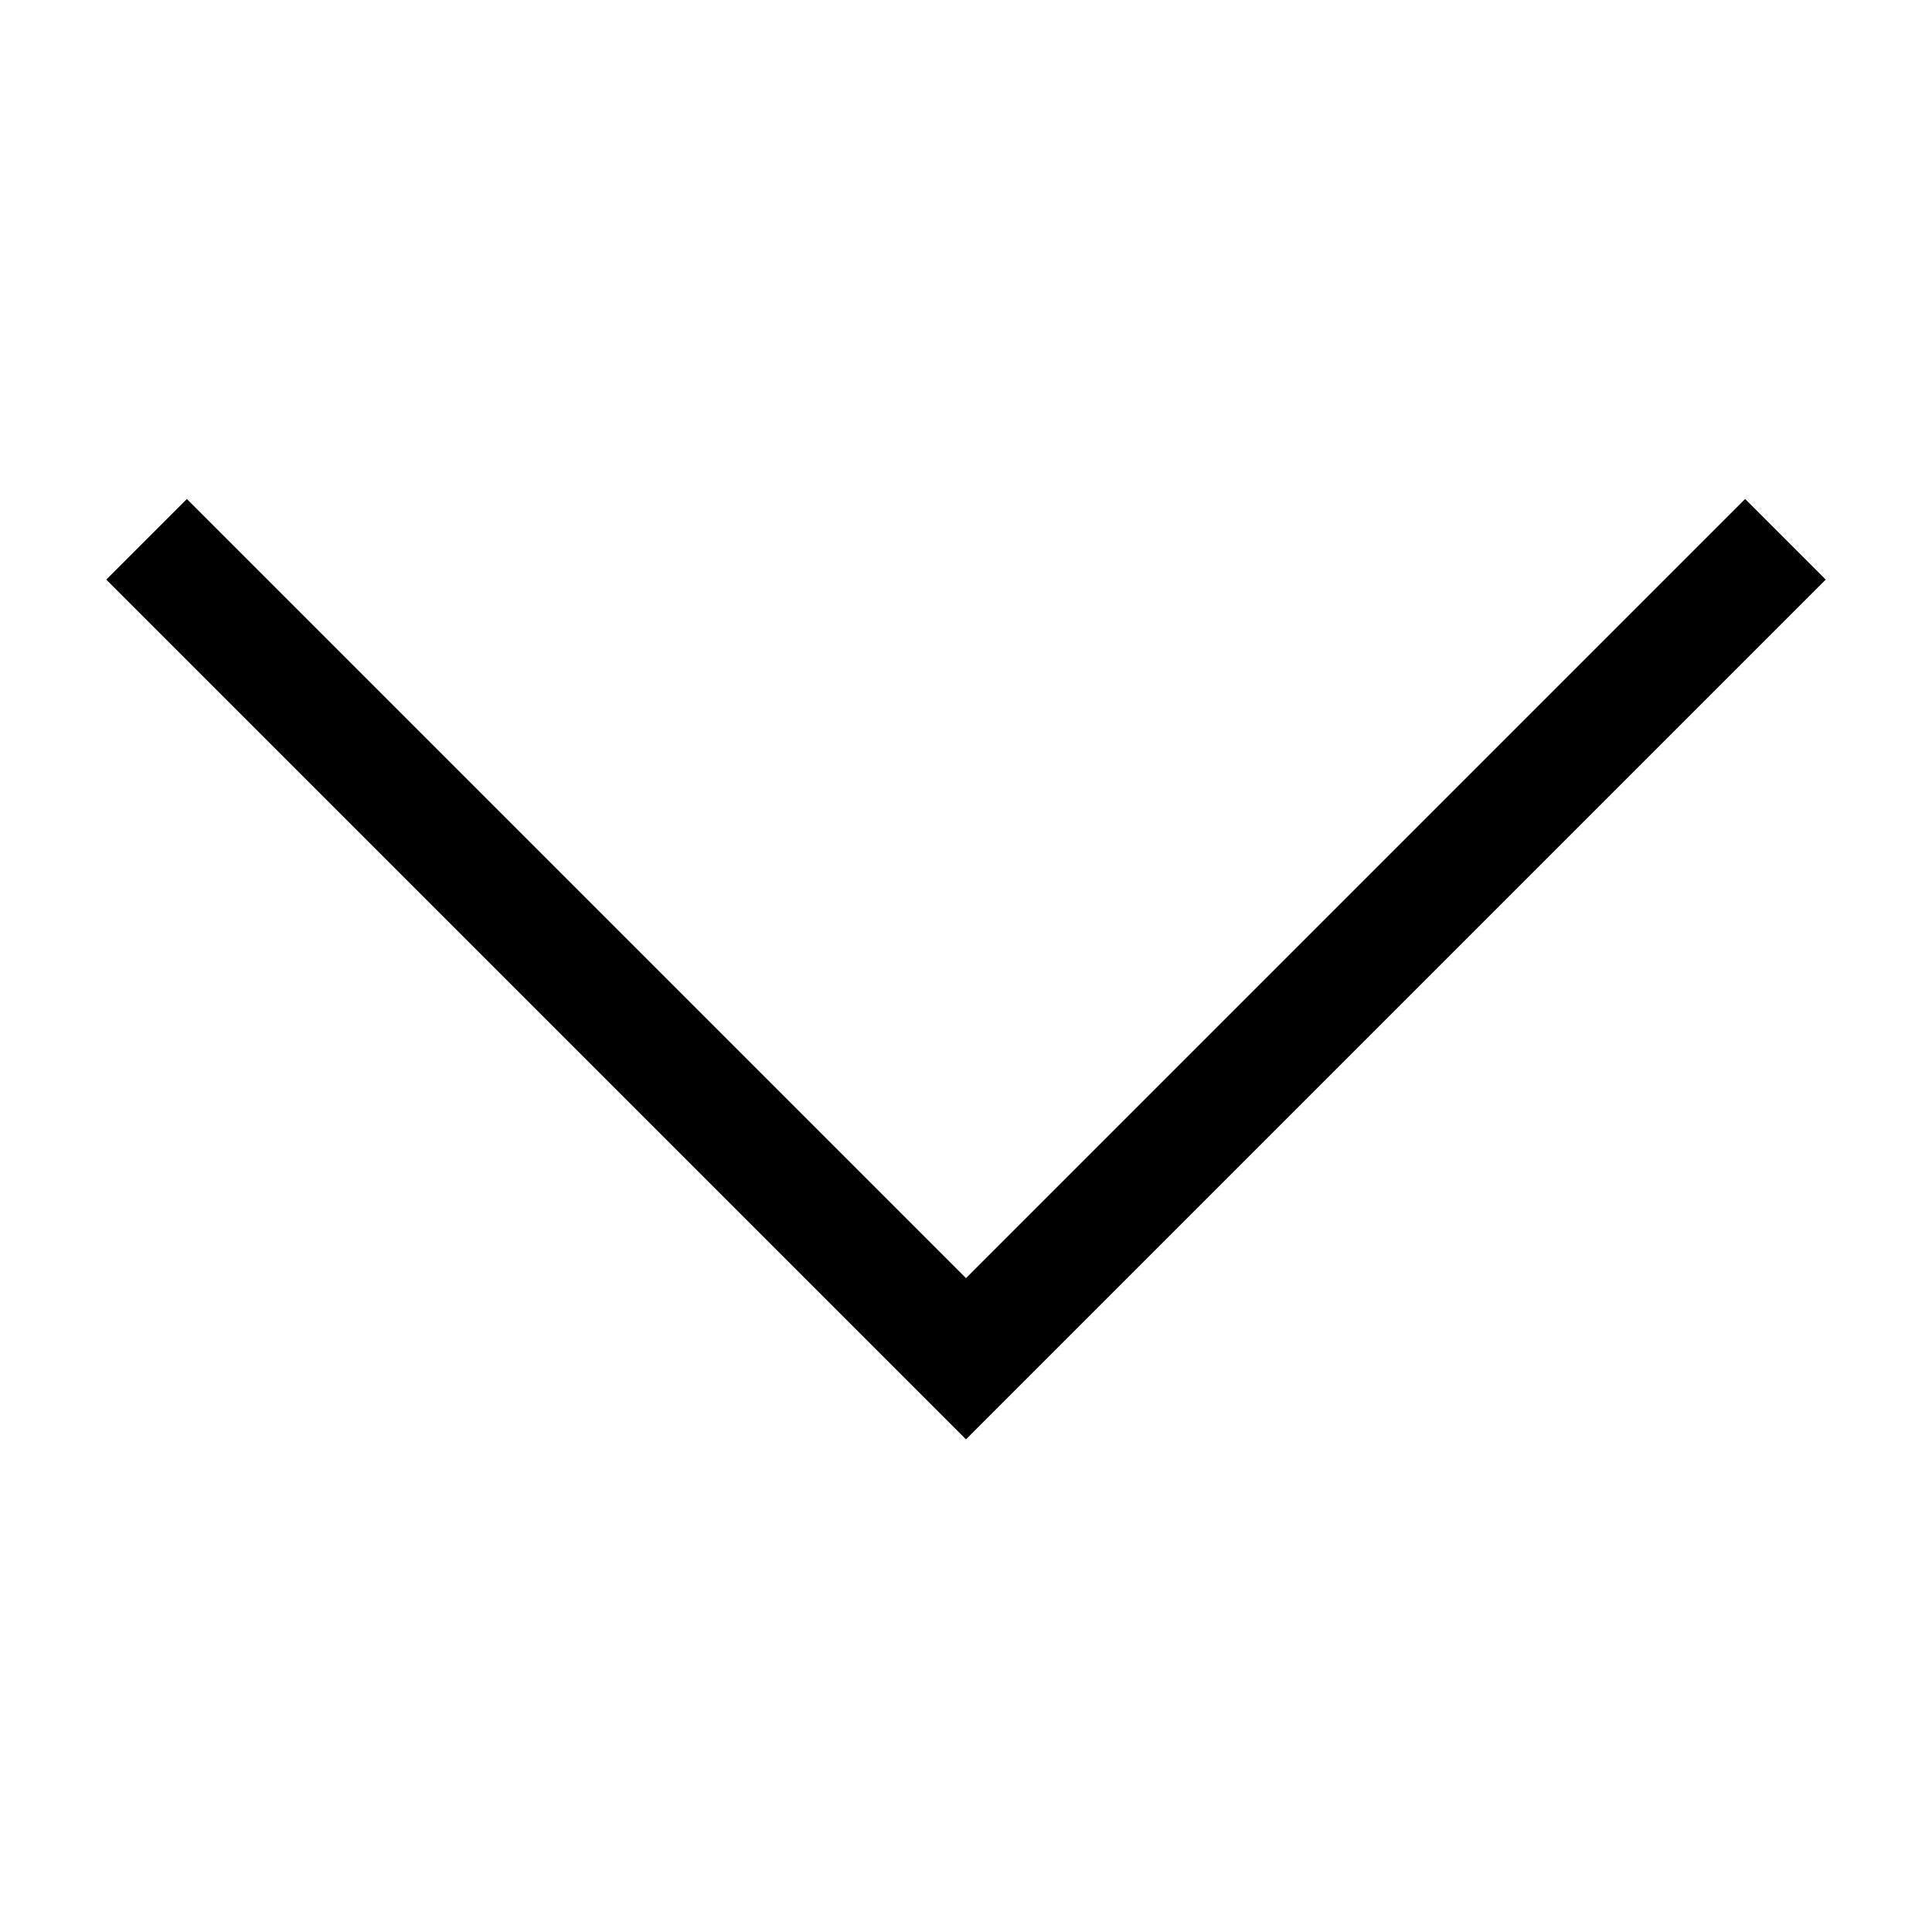
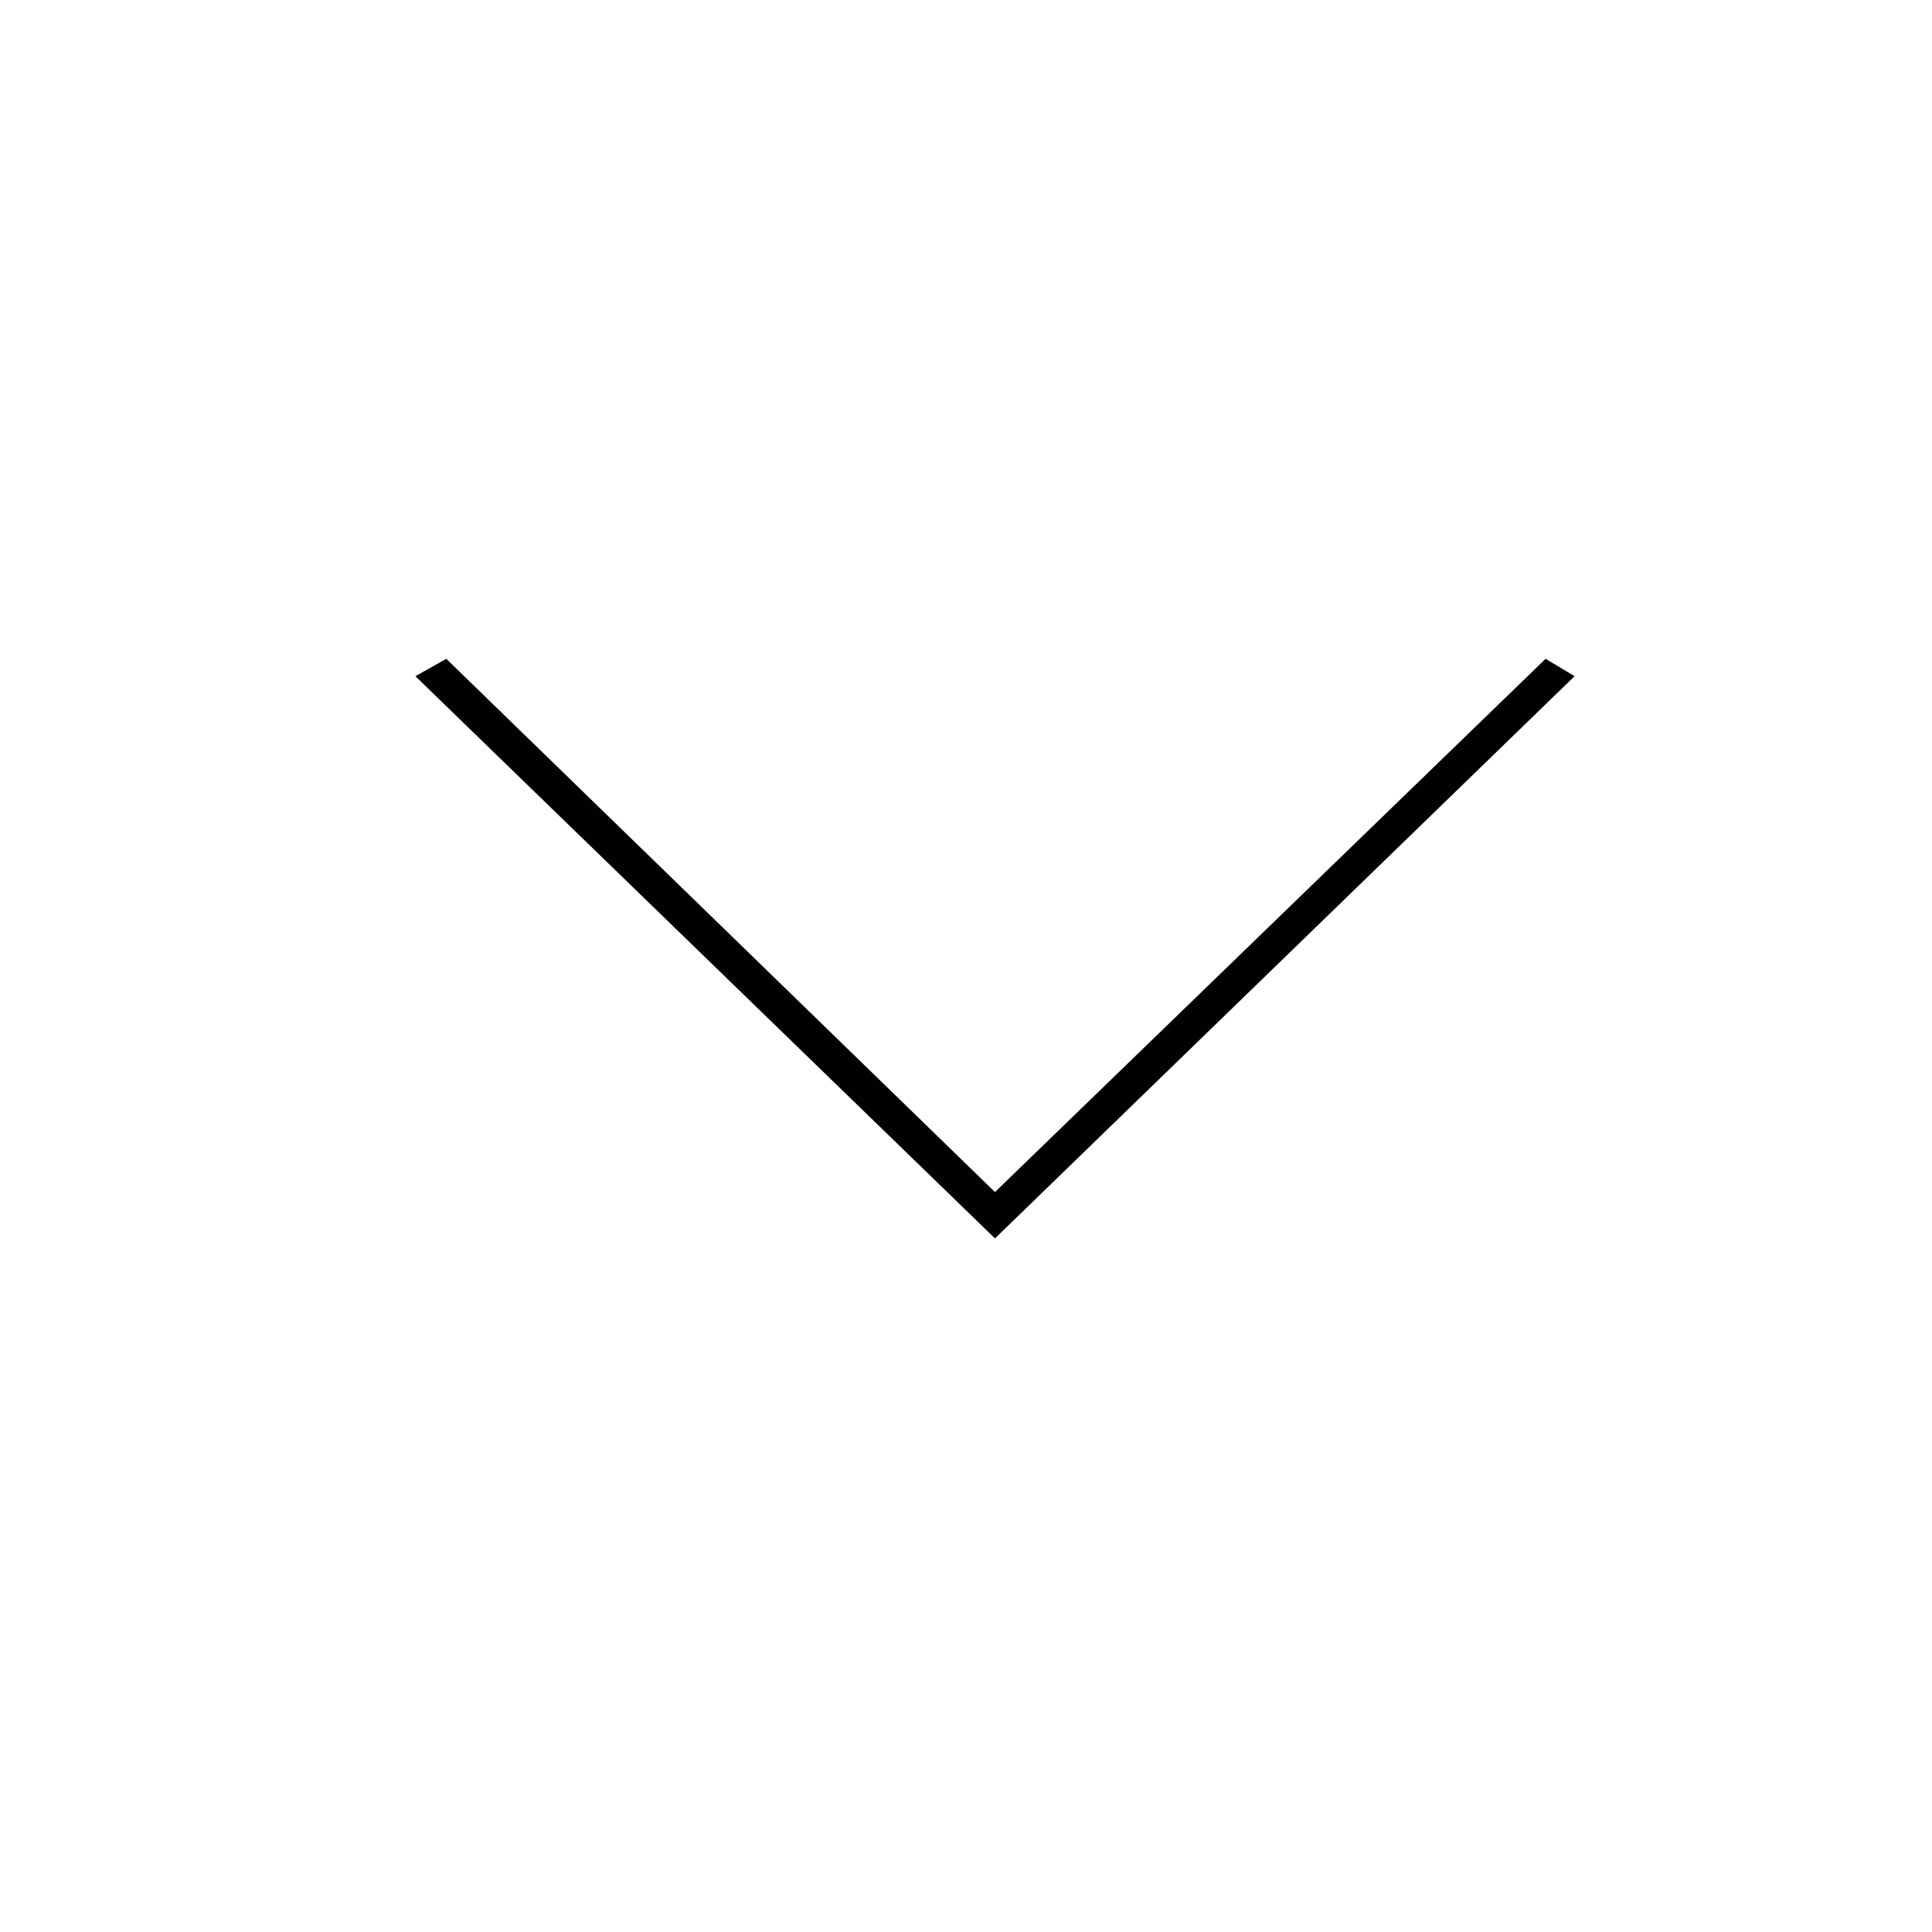
- <svg xmlns="http://www.w3.org/2000/svg" enable-background="new 0 0 50 50" height="50px" id="Layer_1" version="1.1" viewBox="0 0 50 50" width="50px" xml:space="preserve">
-   <rect fill="none" height="50" width="50" />
-   <polygon points="47.25,15 45.164,12.914 25,33.078 4.836,12.914 2.75,15 25,37.25 " />
+ <svg xmlns="http://www.w3.org/2000/svg" enable-background="new 0 0 100 100" id="Layer_1" version="1.1" viewBox="0 0 100 100" xml:space="preserve">
+   <polygon fill="#010101" points="23.1,34.1 51.5,61.7 80,34.1 81.5,35 51.5,64.1 21.5,35 23.1,34.1 " />
</svg>
